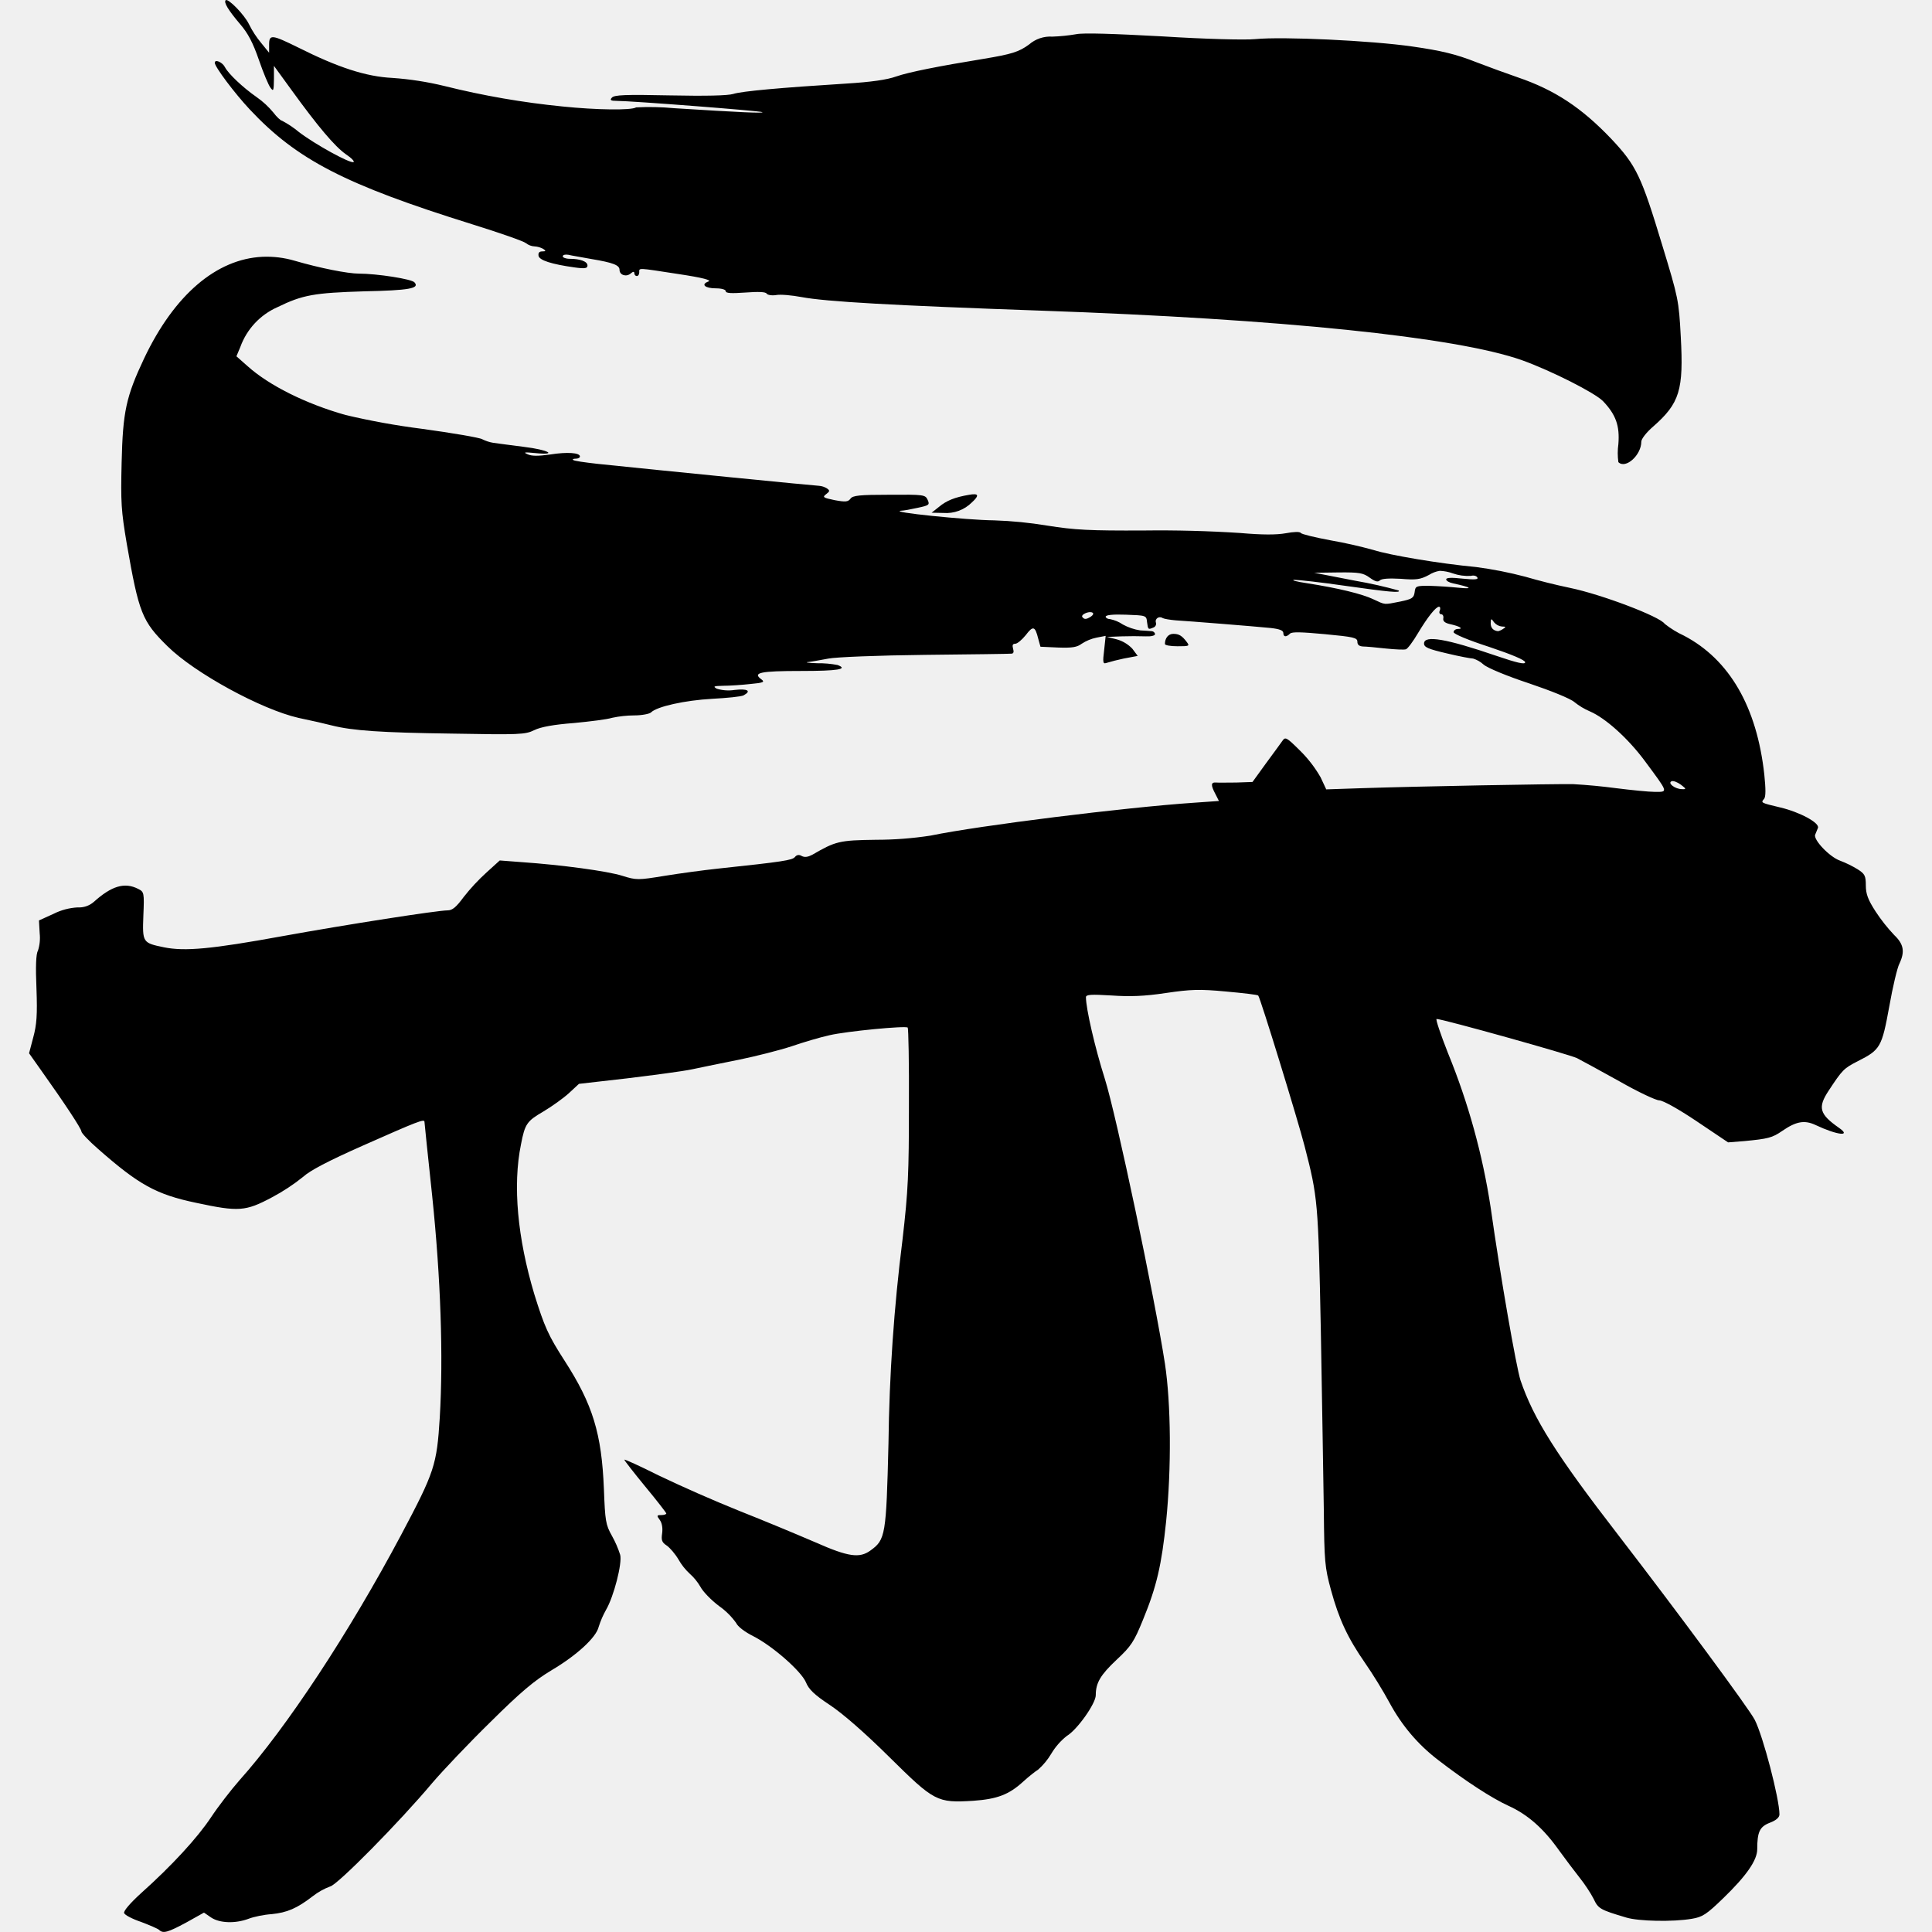
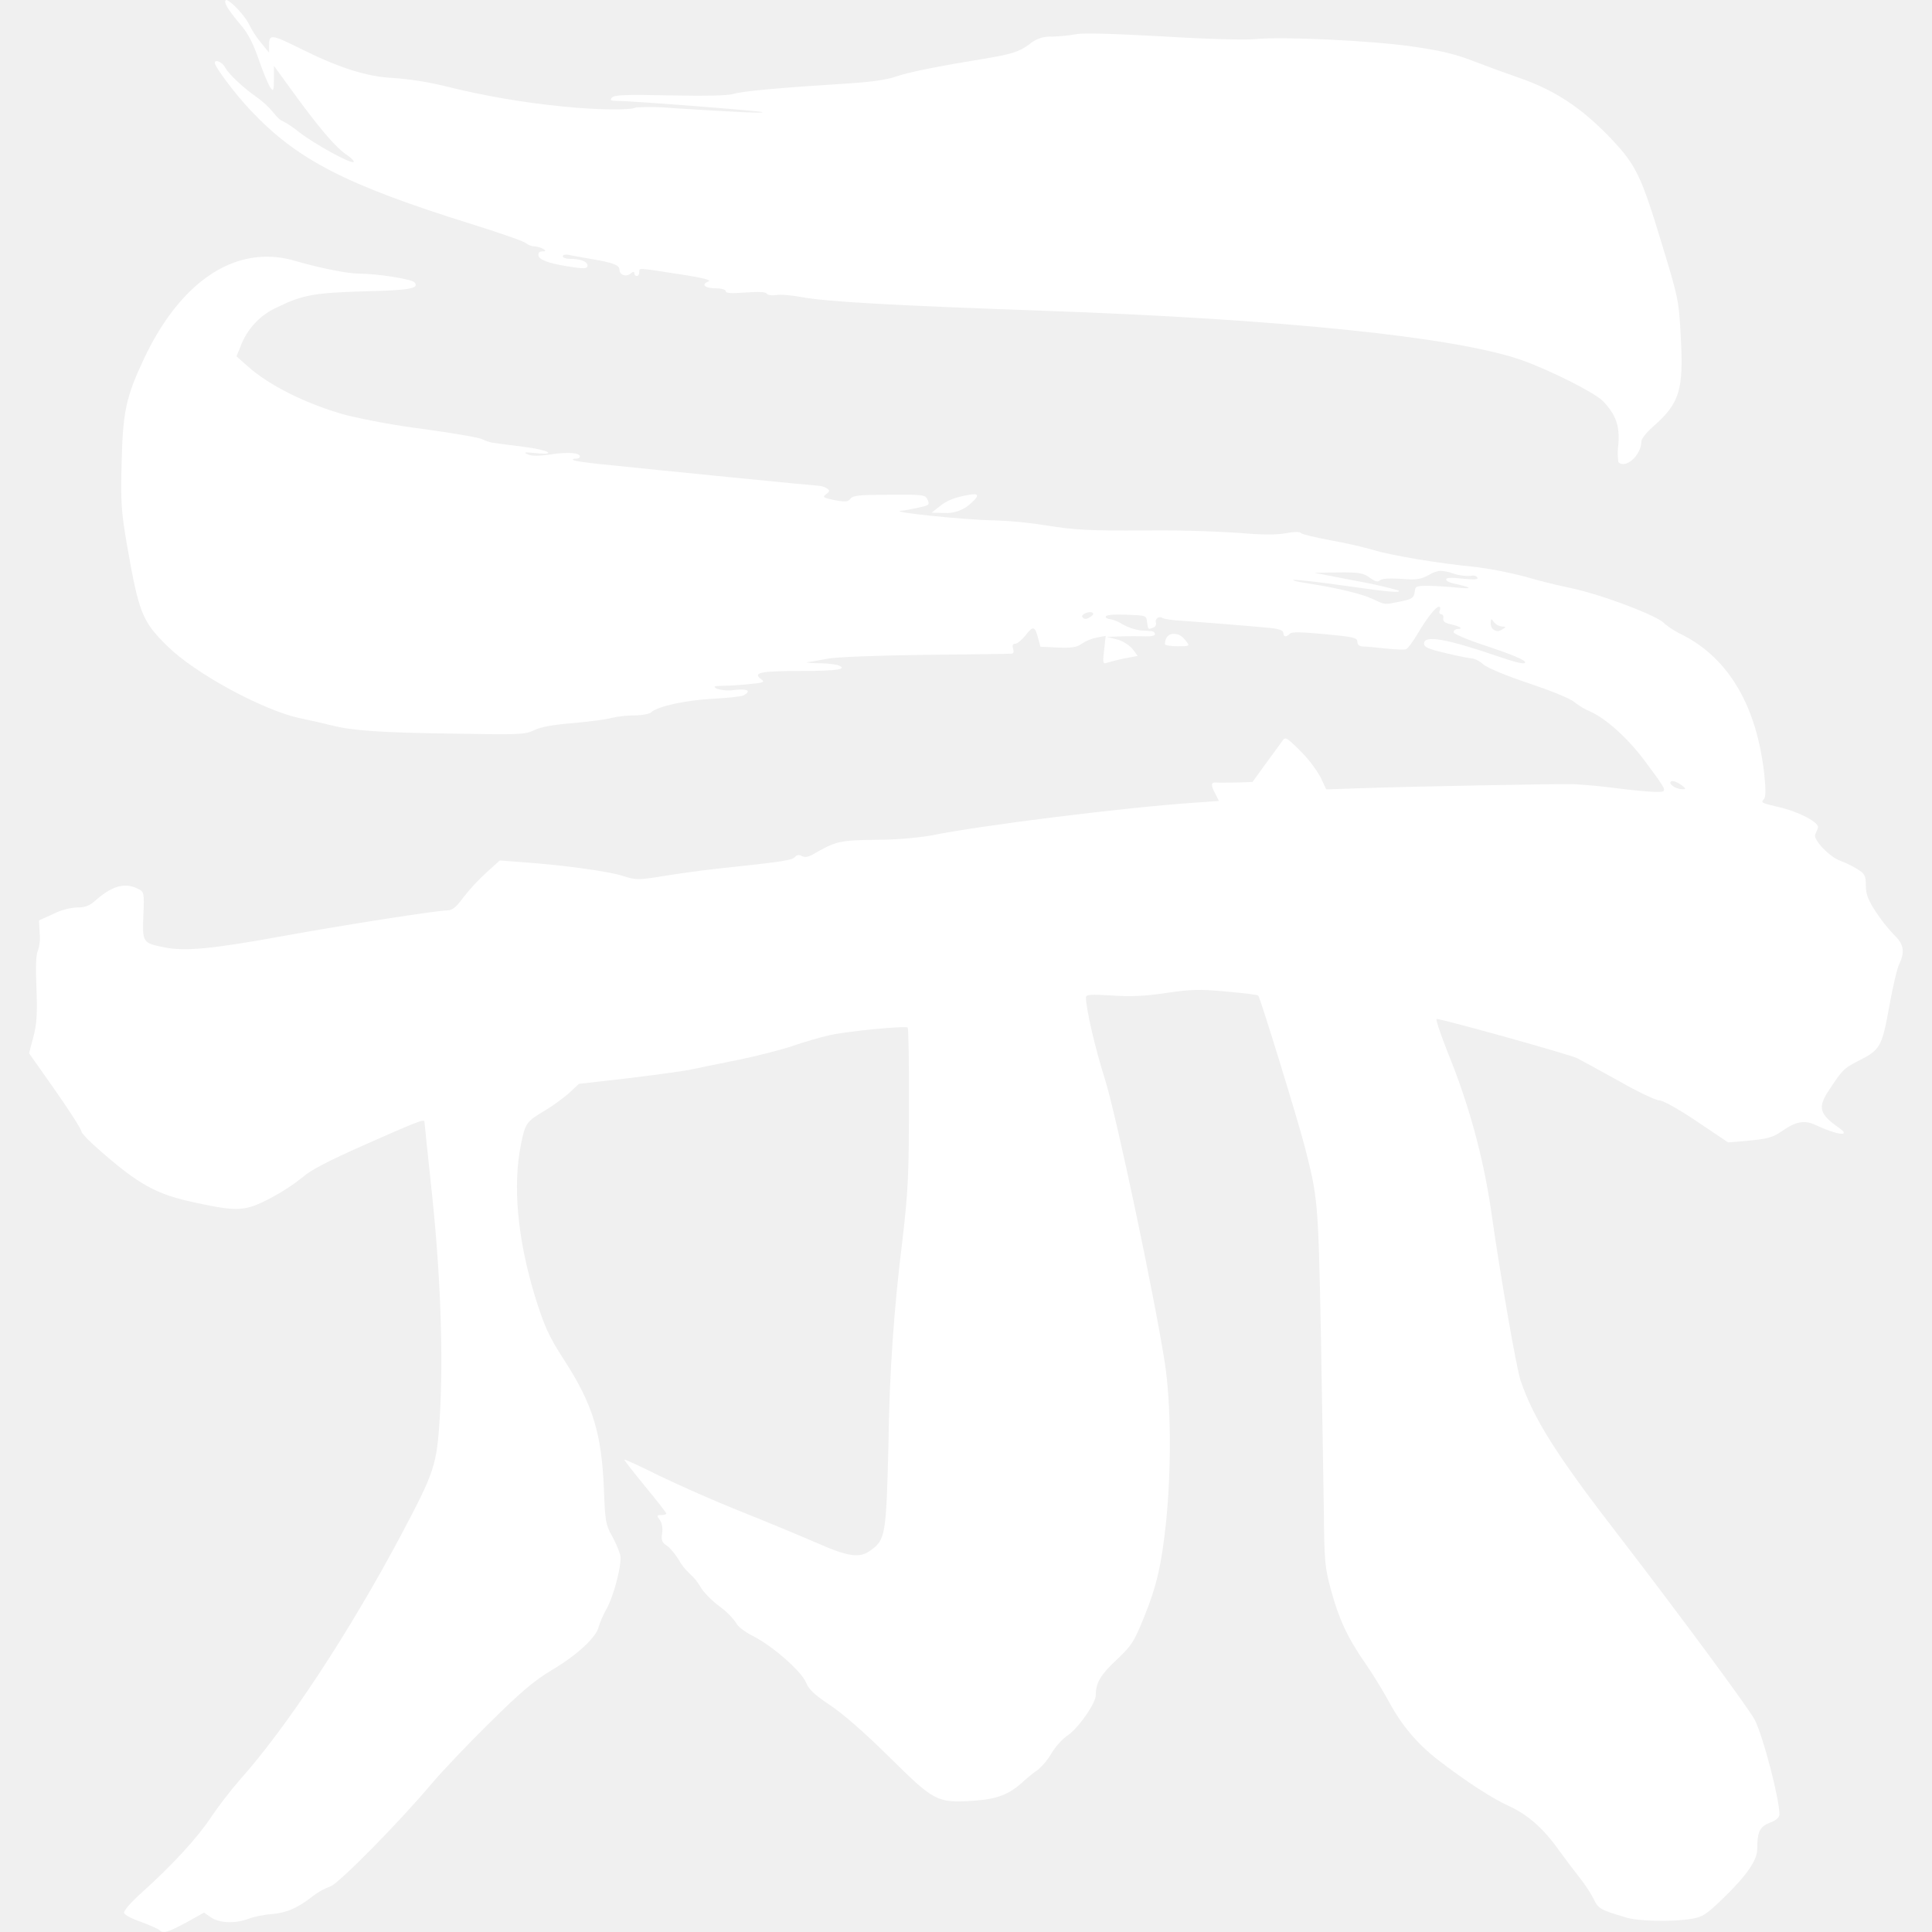
<svg xmlns="http://www.w3.org/2000/svg" width="192" height="192" viewBox="0 0 192 192" fill="none">
  <g clip-path="url(#clip0_1_2)">
-     <path d="M22.424 0.024C22.224 0.24 22.664 0.984 23.864 2.4C24.648 3.304 25.144 4.264 25.728 5.952C26.168 7.232 26.688 8.48 26.888 8.728C27.176 9.12 27.208 9.024 27.224 7.848V6.544L28.968 8.944C31.616 12.6 33.264 14.544 34.368 15.328C34.928 15.696 35.272 16.064 35.128 16.112C34.736 16.232 31.304 14.344 29.704 13.12C29.183 12.685 28.617 12.307 28.016 11.992C27.896 11.992 27.496 11.624 27.16 11.176C26.682 10.597 26.128 10.086 25.512 9.656C24.144 8.704 22.696 7.336 22.352 6.672C22.104 6.176 21.344 5.856 21.344 6.24C21.344 6.64 23.304 9.256 24.824 10.88C29.488 15.856 34.248 18.336 46.976 22.304C49.672 23.144 52.056 23.976 52.272 24.168C52.52 24.362 52.822 24.474 53.136 24.488C53.428 24.507 53.712 24.588 53.968 24.728C54.288 24.928 54.256 24.984 53.888 24.984C53.592 24.984 53.472 25.128 53.52 25.424C53.6 25.864 54.8 26.256 57.104 26.576C58.136 26.72 58.384 26.672 58.384 26.384C58.384 25.984 57.664 25.72 56.616 25.72C56.216 25.72 55.928 25.592 55.928 25.48C55.928 25.32 56.168 25.272 56.488 25.32C56.784 25.4 57.816 25.56 58.744 25.736C60.952 26.104 61.568 26.352 61.568 26.816C61.568 27.336 62.232 27.552 62.672 27.184C62.912 26.968 63.04 26.968 63.04 27.16C63.04 27.312 63.16 27.432 63.28 27.432C63.432 27.432 63.528 27.264 63.528 27.064C63.528 26.6 63.288 26.6 67.408 27.232C69.856 27.6 70.768 27.848 70.4 27.976C69.616 28.264 70.056 28.656 71.16 28.656C71.72 28.656 72.12 28.784 72.12 28.928C72.12 29.152 72.68 29.168 74.072 29.072C75.352 28.976 76.088 29 76.184 29.176C76.288 29.32 76.704 29.392 77.144 29.32C77.56 29.24 78.712 29.344 79.64 29.52C82.096 29.984 88.696 30.352 103.456 30.872C127.32 31.704 144.712 33.488 151.24 35.792C154.136 36.832 158.496 39.032 159.312 39.872C160.592 41.216 160.976 42.32 160.832 44.136C160.748 44.731 160.748 45.334 160.832 45.928C161.544 46.64 163.112 45.24 163.112 43.888C163.112 43.624 163.624 42.96 164.288 42.392C166.928 40.072 167.328 38.76 167.032 33.44C166.84 29.856 166.792 29.616 165.192 24.368C163.112 17.496 162.624 16.448 160.12 13.792C157.176 10.704 154.504 8.936 150.84 7.688C149.445 7.203 148.059 6.697 146.68 6.168C144.688 5.384 143.264 5.04 140.376 4.624C136.28 4.032 127.472 3.616 124.728 3.888C123.744 3.984 119.816 3.888 115.528 3.616C110.648 3.352 107.656 3.248 106.944 3.4C106.164 3.533 105.375 3.613 104.584 3.64C103.738 3.585 102.904 3.867 102.264 4.424C101.256 5.16 100.544 5.384 97.744 5.848C93.232 6.584 90.312 7.168 89.088 7.592C88.128 7.936 86.56 8.152 84.128 8.304C77.488 8.72 73.712 9.064 72.872 9.336C72.312 9.504 70.152 9.552 66.552 9.48C62.152 9.384 61.032 9.432 60.808 9.704C60.584 9.944 60.688 10.024 61.272 10.024C62.72 10.024 75.648 11.024 75.768 11.144C75.896 11.272 73.584 11.168 66.992 10.752C65.737 10.633 64.475 10.607 63.216 10.672C62.744 10.976 59.264 10.928 55.928 10.584C51.958 10.193 48.022 9.511 44.152 8.544C42.46 8.133 40.737 7.865 39 7.744C36.376 7.616 33.584 6.704 29.632 4.72C27.032 3.44 26.744 3.384 26.744 4.432V5.24L25.952 4.264C25.482 3.7 25.079 3.082 24.752 2.424C24.312 1.488 22.672 -0.2 22.424 0.024ZM26.08 25.52C21.52 25.736 17.328 29.28 14.32 35.624C12.528 39.424 12.208 40.904 12.088 45.952C11.992 49.928 12.04 50.736 12.6 54.048C13.8 60.936 14.12 61.744 16.648 64.224C19.32 66.872 25.968 70.504 29.672 71.344C30.952 71.608 32.448 71.952 32.984 72.096C35.048 72.616 37.864 72.808 44.88 72.904C51.624 73.024 52.192 73.008 53.096 72.56C53.736 72.24 55.088 72 57.016 71.856C58.64 71.704 60.352 71.488 60.824 71.336C61.55 71.181 62.29 71.1 63.032 71.096C63.792 71.096 64.552 70.944 64.696 70.8C65.288 70.208 68.08 69.6 70.752 69.448C72.248 69.368 73.648 69.232 73.896 69.104C74.704 68.664 74.312 68.416 72.992 68.568C72.4 68.659 71.796 68.615 71.224 68.44C70.824 68.2 70.952 68.176 71.88 68.152C72.496 68.152 73.696 68.072 74.56 67.976C75.88 67.856 76.032 67.776 75.664 67.512C74.752 66.848 75.544 66.68 79.608 66.68C83.264 66.68 84.328 66.504 83.24 66.088C82.576 65.961 81.9 65.902 81.224 65.912C80.32 65.888 79.928 65.816 80.32 65.792C80.736 65.744 81.624 65.576 82.336 65.448C83.024 65.304 87.336 65.128 91.904 65.08C96.464 65.032 100.336 64.984 100.504 64.96C100.728 64.96 100.776 64.784 100.68 64.472C100.584 64.12 100.632 63.976 100.896 63.976C101.096 63.976 101.56 63.584 101.936 63.12C102.664 62.16 102.864 62.208 103.176 63.464L103.4 64.272L105.16 64.352C106.568 64.4 107.032 64.32 107.496 63.976C107.944 63.682 108.443 63.476 108.968 63.368L109.88 63.192L109.728 64.616C109.584 65.768 109.608 65.992 109.904 65.896C110.484 65.722 111.071 65.573 111.664 65.448L113.064 65.184L112.528 64.464C112.104 64.021 111.568 63.7 110.976 63.536L110 63.296L111.472 63.24C112.272 63.215 113.072 63.215 113.872 63.24C114.392 63.264 114.784 63.168 114.784 63.024C114.784 62.88 114.64 62.752 114.488 62.728C114.32 62.704 113.776 62.68 113.312 62.648C112.709 62.554 112.127 62.357 111.592 62.064C111.208 61.803 110.775 61.621 110.32 61.528C110.08 61.528 109.88 61.4 109.88 61.288C109.88 61.112 110.616 61.04 111.912 61.088C113.896 61.16 113.928 61.16 113.992 61.824C114.096 62.584 114.096 62.584 114.632 62.36C114.722 62.326 114.797 62.26 114.843 62.175C114.889 62.09 114.902 61.991 114.88 61.896C114.736 61.504 115.176 61.176 115.544 61.424C115.688 61.504 116.28 61.6 116.824 61.648C118.144 61.728 124.592 62.24 126.264 62.408C127.144 62.504 127.536 62.648 127.536 62.904C127.536 63.32 127.832 63.336 128.2 62.968C128.392 62.776 129.352 62.808 131.68 63.024C134.528 63.296 134.896 63.368 134.896 63.784C134.896 64.072 135.064 64.224 135.456 64.248C135.752 64.248 136.784 64.344 137.712 64.448C138.672 64.544 139.576 64.592 139.728 64.52C139.896 64.464 140.44 63.736 140.928 62.904C141.888 61.304 142.696 60.296 143.008 60.296C143.136 60.296 143.16 60.472 143.088 60.672C142.984 60.864 143.064 61.04 143.208 61.04C143.384 61.04 143.48 61.232 143.432 61.456C143.384 61.744 143.6 61.92 144.168 62.04C145.072 62.24 145.488 62.504 144.88 62.504C144.656 62.504 144.456 62.656 144.456 62.824C144.456 63 145.904 63.616 148.016 64.296C150.272 65.056 151.568 65.6 151.568 65.816C151.568 66.056 150.808 65.896 148.704 65.176C143.704 63.464 141.52 63.096 141.52 63.952C141.52 64.32 141.912 64.496 143.8 64.936C145.024 65.232 146.2 65.448 146.4 65.448C146.783 65.567 147.136 65.769 147.432 66.04C147.824 66.384 149.784 67.192 151.936 67.904C154.12 68.64 156.064 69.424 156.456 69.768C156.926 70.146 157.446 70.459 158 70.696C159.544 71.36 161.76 73.344 163.424 75.576C165.824 78.816 165.8 78.696 164.472 78.696C163.864 78.696 162.12 78.52 160.6 78.328C159.192 78.142 157.778 78.009 156.36 77.928C154.64 77.888 140.608 78.152 135.36 78.328L131.8 78.448L131.24 77.248C130.683 76.277 129.997 75.387 129.2 74.6C127.808 73.224 127.736 73.2 127.416 73.664C127.216 73.936 126.48 74.968 125.768 75.92L124.472 77.712L122.872 77.768C121.992 77.768 121.088 77.792 120.872 77.768C120.328 77.72 120.304 78.008 120.792 78.92L121.136 79.6L118.632 79.776C111.816 80.24 97.352 82.032 92.488 83.04C90.693 83.317 88.88 83.456 87.064 83.456C83.384 83.504 83.048 83.6 80.712 84.952C80.296 85.168 79.976 85.224 79.68 85.072C79.416 84.904 79.168 84.952 79 85.168C78.728 85.488 77.848 85.632 71.368 86.32C69.944 86.472 67.568 86.792 66.048 87.04C63.4 87.472 63.248 87.472 61.856 87.04C60.384 86.568 55.792 85.952 51.872 85.68L49.664 85.512L48.368 86.688C47.537 87.441 46.772 88.263 46.08 89.144C45.344 90.144 44.96 90.472 44.48 90.472C43.48 90.472 34.528 91.864 28.032 93.04C21.016 94.32 18.368 94.56 16.304 94.144C14.176 93.704 14.144 93.68 14.248 90.984C14.344 88.704 14.32 88.632 13.728 88.336C12.384 87.648 11.088 88.04 9.32 89.632C8.878 90.016 8.304 90.211 7.72 90.176C6.884 90.222 6.067 90.439 5.32 90.816L3.872 91.472L3.944 92.752C4.008 93.337 3.948 93.928 3.768 94.488C3.576 94.784 3.528 96.088 3.624 98.248C3.72 100.864 3.648 101.824 3.304 103.096L2.888 104.672L4.064 106.336C6.424 109.648 8.088 112.176 8.088 112.44C8.088 112.592 8.824 113.376 9.752 114.184C13.8 117.744 15.52 118.704 19.496 119.536C23.712 120.44 24.4 120.392 27.024 118.992C28.127 118.408 29.172 117.719 30.144 116.936C30.784 116.344 32.592 115.384 36.08 113.84C41.496 111.44 42.184 111.168 42.184 111.488C42.184 111.584 42.528 114.896 42.944 118.792C43.8 126.992 44.064 134.84 43.704 140.872C43.408 145.608 43.192 146.264 39.856 152.552C34.68 162.28 28.472 171.704 23.792 176.928C22.952 177.888 21.68 179.528 20.968 180.608C19.616 182.64 17.12 185.368 14 188.16C12.944 189.12 12.256 189.92 12.336 190.12C12.408 190.32 13.168 190.712 14.024 191C14.864 191.32 15.672 191.664 15.816 191.792C16.208 192.184 16.696 192.032 18.512 191.056L20.272 190.072L20.992 190.568C21.848 191.128 23.392 191.176 24.696 190.688C25.208 190.488 26.24 190.272 27 190.224C28.52 190.072 29.504 189.664 31.096 188.432C31.618 188.028 32.198 187.704 32.816 187.472C33.528 187.328 39.68 181.096 42.976 177.168C44 175.968 46.576 173.248 48.736 171.136C51.752 168.144 53.096 167.016 54.816 165.984C57.296 164.52 59.256 162.728 59.496 161.672C59.683 161.083 59.929 160.515 60.232 159.976C60.992 158.68 61.856 155.344 61.632 154.512C61.426 153.865 61.155 153.241 60.824 152.648C60.184 151.52 60.136 151.128 60.016 147.984C59.792 142.464 58.912 139.576 56.112 135.232C54.496 132.728 54.104 131.848 53.096 128.608C51.432 123.04 50.936 117.808 51.776 113.72C52.168 111.68 52.36 111.416 54.008 110.456C54.864 109.944 55.992 109.136 56.536 108.64L57.536 107.712L62.296 107.168C64.92 106.848 67.864 106.464 68.792 106.264C69.752 106.064 71.856 105.624 73.48 105.304C75.12 104.968 77.456 104.376 78.656 103.984C79.856 103.568 81.552 103.072 82.432 102.88C84.152 102.48 90.008 101.92 90.208 102.12C90.28 102.2 90.352 105.704 90.328 109.92C90.328 116.544 90.256 118.336 89.688 123.216C88.841 129.92 88.376 136.667 88.296 143.424C88.072 152.592 88 153.008 86.504 154.088C85.424 154.872 84.32 154.728 81.064 153.288C78.542 152.207 76.006 151.159 73.456 150.144C70.747 149.048 68.071 147.872 65.432 146.616C63.568 145.68 62.048 144.992 62.048 145.064C62.048 145.144 62.984 146.344 64.128 147.736C65.288 149.136 66.216 150.336 66.216 150.408C66.216 150.488 66 150.568 65.704 150.568C65.264 150.568 65.24 150.608 65.584 151.072C65.8 151.392 65.872 151.88 65.8 152.4C65.704 153.064 65.776 153.28 66.264 153.6C66.584 153.824 67.104 154.432 67.424 154.976C67.722 155.503 68.1 155.981 68.544 156.392C68.966 156.767 69.325 157.208 69.608 157.696C69.848 158.16 70.68 159.024 71.472 159.616C72.121 160.073 72.689 160.636 73.152 161.28C73.312 161.648 74.024 162.184 74.856 162.6C76.792 163.584 79.632 166.088 80.096 167.192C80.368 167.872 80.912 168.416 82.48 169.448C83.736 170.28 85.936 172.192 88.392 174.624C92.856 179.032 93.104 179.184 96.728 178.96C99.088 178.792 100.264 178.352 101.664 177.072C102.224 176.56 102.912 176.016 103.16 175.872C103.681 175.411 104.126 174.871 104.48 174.272C104.883 173.596 105.406 173 106.024 172.512C107.056 171.896 108.896 169.296 108.896 168.464C108.896 167.24 109.36 166.456 110.976 164.936C112.4 163.608 112.696 163.168 113.584 160.984C114.96 157.648 115.44 155.488 115.888 151.2C116.424 145.904 116.376 139.504 115.768 135.504C114.76 128.976 110.936 110.8 109.784 107.168C108.824 104.152 107.92 100.232 107.92 99.104C107.92 98.832 108.432 98.808 110.44 98.928C112.28 99.056 113.72 99.008 115.84 98.688C118.336 98.32 119.2 98.288 121.84 98.536C123.536 98.688 124.984 98.856 125.04 98.936C125.232 99.096 129.008 111.392 129.648 113.896C130.968 119.016 131 119.384 131.264 132.288C131.392 139.032 131.504 147.032 131.56 150.072C131.608 155.192 131.656 155.752 132.272 158.016C133.056 160.888 133.912 162.752 135.68 165.296C136.392 166.312 137.472 168.072 138.08 169.2C139.312 171.48 140.904 173.368 142.96 174.936C145.664 177.024 148.288 178.72 149.904 179.456C151.848 180.336 153.416 181.736 154.96 183.92C155.6 184.8 156.504 186 156.992 186.616C157.488 187.232 158.096 188.16 158.368 188.696C158.832 189.68 158.984 189.784 161.632 190.568C162.856 190.936 166.24 191.008 168.128 190.688C169.184 190.512 169.576 190.272 171.272 188.624C173.552 186.416 174.632 184.872 174.632 183.768C174.632 182.056 174.872 181.536 175.88 181.144C176.52 180.904 176.84 180.608 176.84 180.312C176.84 178.768 175.216 172.536 174.384 170.912C173.84 169.84 166.808 160.32 160.896 152.648C154.616 144.528 152.408 140.992 151.104 137.168C150.688 135.864 149.12 126.96 148.144 120.024C147.343 114.749 145.917 109.587 143.896 104.648C143.16 102.784 142.648 101.264 142.768 101.264C143.36 101.264 155.992 104.792 156.728 105.16C157.192 105.4 159.104 106.44 160.944 107.464C162.784 108.52 164.576 109.352 164.888 109.352C165.256 109.352 166.808 110.216 168.616 111.432L171.736 113.528L173.352 113.4C175.688 113.176 176.12 113.08 177.112 112.392C178.504 111.432 179.336 111.288 180.44 111.808C182.576 112.816 184.048 112.984 182.752 112.08C180.808 110.72 180.616 110.064 181.744 108.368C183.096 106.312 183.24 106.168 184.632 105.456C186.872 104.328 187.016 104.056 187.752 100.032C188.096 98.072 188.552 96.16 188.76 95.768C189.32 94.584 189.2 93.832 188.24 92.92C187.559 92.2 186.944 91.421 186.4 90.592C185.64 89.416 185.424 88.848 185.424 87.992C185.424 87.032 185.32 86.84 184.616 86.392C184.062 86.054 183.479 85.767 182.872 85.536C181.816 85.168 180.176 83.432 180.392 82.944C180.487 82.725 180.578 82.503 180.664 82.28C180.864 81.784 178.872 80.704 176.904 80.24C174.952 79.776 174.976 79.776 175.32 79.384C175.488 79.16 175.48 78.4 175.336 76.984C174.6 70.264 171.88 65.544 167.344 63.168C166.662 62.855 166.02 62.46 165.432 61.992C164.968 61.28 159.176 59.072 155.992 58.416C154.507 58.104 153.034 57.736 151.576 57.312C149.971 56.889 148.341 56.568 146.696 56.352C143.04 56.008 138.112 55.176 136.488 54.656C135.083 54.269 133.66 53.948 132.224 53.696C130.68 53.408 129.352 53.088 129.28 52.968C129.184 52.824 128.592 52.84 127.784 52.992C126.848 53.16 125.456 53.16 123.248 52.968C120.063 52.763 116.871 52.68 113.68 52.72C108.288 52.744 106.816 52.672 104.064 52.232C102.32 51.943 100.559 51.77 98.792 51.712C96.096 51.688 88.152 50.88 89.568 50.752C89.792 50.752 90.528 50.616 91.208 50.464C92.336 50.224 92.408 50.168 92.192 49.68C91.952 49.16 91.824 49.144 88.368 49.168C85.424 49.168 84.736 49.24 84.52 49.56C84.272 49.88 84.024 49.904 82.944 49.704C81.792 49.464 81.72 49.408 82.088 49.12C82.48 48.824 82.488 48.752 82.168 48.528C81.935 48.387 81.672 48.302 81.4 48.28C81.08 48.28 65.752 46.76 59.376 46.096C58.12 45.952 57.024 45.808 56.952 45.704C56.872 45.632 57 45.584 57.216 45.584C57.456 45.584 57.632 45.488 57.632 45.36C57.632 44.992 56.384 44.896 54.672 45.168C53.472 45.336 52.832 45.336 52.432 45.144C51.968 44.944 52.112 44.92 53.176 45.024C55.496 45.264 54.52 44.704 52.064 44.408C50.744 44.232 49.368 44.064 49.024 44.008C48.64 43.944 48.268 43.823 47.92 43.648C47.68 43.496 44.976 43.032 41.936 42.616C39.38 42.292 36.843 41.833 34.336 41.24C30.36 40.12 26.704 38.28 24.6 36.384L23.496 35.408L23.888 34.472C24.203 33.6 24.692 32.801 25.324 32.124C25.957 31.446 26.72 30.903 27.568 30.528C30.088 29.296 31.248 29.104 36.176 28.952C40.656 28.856 41.72 28.664 41.2 28.072C40.96 27.728 37.424 27.192 35.664 27.192C34.56 27.192 31.808 26.648 29.28 25.912C28.242 25.606 27.161 25.474 26.08 25.52ZM96.88 49.12C96.697 49.116 96.515 49.132 96.336 49.168C94.896 49.408 94.056 49.752 93.32 50.368L92.584 50.952L93.76 50.976C94.278 51.016 94.799 50.943 95.287 50.762C95.774 50.581 96.217 50.297 96.584 49.928C97.152 49.408 97.256 49.144 96.88 49.12ZM143.088 56.728C143.531 56.745 143.968 56.832 144.384 56.984C144.959 57.184 145.568 57.268 146.176 57.232C146.416 57.16 146.712 57.208 146.816 57.384C146.936 57.6 146.576 57.624 145.344 57.504C144.264 57.384 143.72 57.4 143.72 57.576C143.72 57.72 144.016 57.896 144.408 57.976C146.2 58.36 146.488 58.56 144.952 58.408C143.973 58.312 142.991 58.248 142.008 58.216C140.728 58.216 140.656 58.24 140.584 58.856C140.504 59.416 140.344 59.536 139.144 59.784C137.496 60.104 137.72 60.128 136.488 59.56C135.384 59.024 132.952 58.44 129.936 57.968C128.816 57.8 128.256 57.648 128.64 57.624C129.056 57.624 131.312 57.872 133.672 58.216C138.032 58.832 139.264 58.952 138.992 58.68C137.585 58.29 136.159 57.969 134.72 57.72L130.6 56.92L133 56.888C135.112 56.864 135.48 56.944 136.12 57.408C136.664 57.8 136.928 57.872 137.128 57.68C137.296 57.504 138.032 57.456 139.184 57.52C140.728 57.648 141.144 57.6 142.008 57.136C142.336 56.93 142.704 56.785 143.088 56.728ZM108.312 60.832C108.432 60.832 108.544 60.848 108.6 60.912C108.704 60.992 108.6 61.152 108.408 61.28C107.944 61.576 107.744 61.576 107.552 61.304C107.44 61.104 107.952 60.848 108.312 60.832ZM148.208 61.552C148.256 61.536 148.336 61.632 148.48 61.848C148.678 62.083 148.959 62.233 149.264 62.264C149.664 62.264 149.688 62.312 149.368 62.504C149.22 62.608 149.055 62.684 148.88 62.728C148.384 62.68 148.144 62.384 148.144 61.944C148.152 61.704 148.16 61.568 148.208 61.552ZM116.6 62.992C116.104 62.992 115.768 63.416 115.768 64C115.768 64.128 116.328 64.224 117.016 64.224C118.192 64.224 118.24 64.2 117.944 63.808C117.464 63.168 117.16 62.992 116.6 62.992ZM166.12 77.64C166.288 77.568 166.712 77.736 167.048 77.984C167.592 78.4 167.592 78.448 167.152 78.424C166.464 78.424 165.688 77.816 166.12 77.64Z" fill="black" />
+     <path d="M22.424 0.024C22.224 0.24 22.664 0.984 23.864 2.4C24.648 3.304 25.144 4.264 25.728 5.952C26.168 7.232 26.688 8.48 26.888 8.728C27.176 9.12 27.208 9.024 27.224 7.848V6.544L28.968 8.944C31.616 12.6 33.264 14.544 34.368 15.328C34.928 15.696 35.272 16.064 35.128 16.112C34.736 16.232 31.304 14.344 29.704 13.12C29.183 12.685 28.617 12.307 28.016 11.992C27.896 11.992 27.496 11.624 27.16 11.176C26.682 10.597 26.128 10.086 25.512 9.656C24.144 8.704 22.696 7.336 22.352 6.672C22.104 6.176 21.344 5.856 21.344 6.24C21.344 6.64 23.304 9.256 24.824 10.88C29.488 15.856 34.248 18.336 46.976 22.304C49.672 23.144 52.056 23.976 52.272 24.168C52.52 24.362 52.822 24.474 53.136 24.488C53.428 24.507 53.712 24.588 53.968 24.728C54.288 24.928 54.256 24.984 53.888 24.984C53.592 24.984 53.472 25.128 53.52 25.424C53.6 25.864 54.8 26.256 57.104 26.576C58.136 26.72 58.384 26.672 58.384 26.384C58.384 25.984 57.664 25.72 56.616 25.72C56.216 25.72 55.928 25.592 55.928 25.48C55.928 25.32 56.168 25.272 56.488 25.32C56.784 25.4 57.816 25.56 58.744 25.736C60.952 26.104 61.568 26.352 61.568 26.816C61.568 27.336 62.232 27.552 62.672 27.184C62.912 26.968 63.04 26.968 63.04 27.16C63.04 27.312 63.16 27.432 63.28 27.432C63.432 27.432 63.528 27.264 63.528 27.064C63.528 26.6 63.288 26.6 67.408 27.232C69.856 27.6 70.768 27.848 70.4 27.976C69.616 28.264 70.056 28.656 71.16 28.656C71.72 28.656 72.12 28.784 72.12 28.928C72.12 29.152 72.68 29.168 74.072 29.072C75.352 28.976 76.088 29 76.184 29.176C76.288 29.32 76.704 29.392 77.144 29.32C77.56 29.24 78.712 29.344 79.64 29.52C82.096 29.984 88.696 30.352 103.456 30.872C127.32 31.704 144.712 33.488 151.24 35.792C154.136 36.832 158.496 39.032 159.312 39.872C160.592 41.216 160.976 42.32 160.832 44.136C160.748 44.731 160.748 45.334 160.832 45.928C161.544 46.64 163.112 45.24 163.112 43.888C163.112 43.624 163.624 42.96 164.288 42.392C166.928 40.072 167.328 38.76 167.032 33.44C166.84 29.856 166.792 29.616 165.192 24.368C163.112 17.496 162.624 16.448 160.12 13.792C157.176 10.704 154.504 8.936 150.84 7.688C149.445 7.203 148.059 6.697 146.68 6.168C144.688 5.384 143.264 5.04 140.376 4.624C136.28 4.032 127.472 3.616 124.728 3.888C123.744 3.984 119.816 3.888 115.528 3.616C110.648 3.352 107.656 3.248 106.944 3.4C106.164 3.533 105.375 3.613 104.584 3.64C103.738 3.585 102.904 3.867 102.264 4.424C101.256 5.16 100.544 5.384 97.744 5.848C93.232 6.584 90.312 7.168 89.088 7.592C88.128 7.936 86.56 8.152 84.128 8.304C77.488 8.72 73.712 9.064 72.872 9.336C72.312 9.504 70.152 9.552 66.552 9.48C62.152 9.384 61.032 9.432 60.808 9.704C60.584 9.944 60.688 10.024 61.272 10.024C62.72 10.024 75.648 11.024 75.768 11.144C75.896 11.272 73.584 11.168 66.992 10.752C65.737 10.633 64.475 10.607 63.216 10.672C62.744 10.976 59.264 10.928 55.928 10.584C51.958 10.193 48.022 9.511 44.152 8.544C42.46 8.133 40.737 7.865 39 7.744C36.376 7.616 33.584 6.704 29.632 4.72C27.032 3.44 26.744 3.384 26.744 4.432V5.24L25.952 4.264C25.482 3.7 25.079 3.082 24.752 2.424C24.312 1.488 22.672 -0.2 22.424 0.024ZM26.08 25.52C21.52 25.736 17.328 29.28 14.32 35.624C12.528 39.424 12.208 40.904 12.088 45.952C11.992 49.928 12.04 50.736 12.6 54.048C13.8 60.936 14.12 61.744 16.648 64.224C19.32 66.872 25.968 70.504 29.672 71.344C30.952 71.608 32.448 71.952 32.984 72.096C35.048 72.616 37.864 72.808 44.88 72.904C51.624 73.024 52.192 73.008 53.096 72.56C53.736 72.24 55.088 72 57.016 71.856C58.64 71.704 60.352 71.488 60.824 71.336C61.55 71.181 62.29 71.1 63.032 71.096C63.792 71.096 64.552 70.944 64.696 70.8C65.288 70.208 68.08 69.6 70.752 69.448C72.248 69.368 73.648 69.232 73.896 69.104C74.704 68.664 74.312 68.416 72.992 68.568C72.4 68.659 71.796 68.615 71.224 68.44C70.824 68.2 70.952 68.176 71.88 68.152C72.496 68.152 73.696 68.072 74.56 67.976C75.88 67.856 76.032 67.776 75.664 67.512C74.752 66.848 75.544 66.68 79.608 66.68C83.264 66.68 84.328 66.504 83.24 66.088C82.576 65.961 81.9 65.902 81.224 65.912C80.32 65.888 79.928 65.816 80.32 65.792C80.736 65.744 81.624 65.576 82.336 65.448C83.024 65.304 87.336 65.128 91.904 65.08C96.464 65.032 100.336 64.984 100.504 64.96C100.728 64.96 100.776 64.784 100.68 64.472C100.584 64.12 100.632 63.976 100.896 63.976C101.096 63.976 101.56 63.584 101.936 63.12C102.664 62.16 102.864 62.208 103.176 63.464L103.4 64.272L105.16 64.352C106.568 64.4 107.032 64.32 107.496 63.976C107.944 63.682 108.443 63.476 108.968 63.368L109.88 63.192L109.728 64.616C109.584 65.768 109.608 65.992 109.904 65.896C110.484 65.722 111.071 65.573 111.664 65.448L113.064 65.184L112.528 64.464C112.104 64.021 111.568 63.7 110.976 63.536L110 63.296L111.472 63.24C112.272 63.215 113.072 63.215 113.872 63.24C114.392 63.264 114.784 63.168 114.784 63.024C114.784 62.88 114.64 62.752 114.488 62.728C114.32 62.704 113.776 62.68 113.312 62.648C112.709 62.554 112.127 62.357 111.592 62.064C111.208 61.803 110.775 61.621 110.32 61.528C110.08 61.528 109.88 61.4 109.88 61.288C109.88 61.112 110.616 61.04 111.912 61.088C113.896 61.16 113.928 61.16 113.992 61.824C114.096 62.584 114.096 62.584 114.632 62.36C114.722 62.326 114.797 62.26 114.843 62.175C114.889 62.09 114.902 61.991 114.88 61.896C114.736 61.504 115.176 61.176 115.544 61.424C115.688 61.504 116.28 61.6 116.824 61.648C118.144 61.728 124.592 62.24 126.264 62.408C127.144 62.504 127.536 62.648 127.536 62.904C127.536 63.32 127.832 63.336 128.2 62.968C128.392 62.776 129.352 62.808 131.68 63.024C134.528 63.296 134.896 63.368 134.896 63.784C134.896 64.072 135.064 64.224 135.456 64.248C135.752 64.248 136.784 64.344 137.712 64.448C138.672 64.544 139.576 64.592 139.728 64.52C139.896 64.464 140.44 63.736 140.928 62.904C141.888 61.304 142.696 60.296 143.008 60.296C143.136 60.296 143.16 60.472 143.088 60.672C142.984 60.864 143.064 61.04 143.208 61.04C143.384 61.04 143.48 61.232 143.432 61.456C143.384 61.744 143.6 61.92 144.168 62.04C145.072 62.24 145.488 62.504 144.88 62.504C144.656 62.504 144.456 62.656 144.456 62.824C144.456 63 145.904 63.616 148.016 64.296C150.272 65.056 151.568 65.6 151.568 65.816C151.568 66.056 150.808 65.896 148.704 65.176C143.704 63.464 141.52 63.096 141.52 63.952C141.52 64.32 141.912 64.496 143.8 64.936C145.024 65.232 146.2 65.448 146.4 65.448C146.783 65.567 147.136 65.769 147.432 66.04C147.824 66.384 149.784 67.192 151.936 67.904C154.12 68.64 156.064 69.424 156.456 69.768C156.926 70.146 157.446 70.459 158 70.696C159.544 71.36 161.76 73.344 163.424 75.576C165.824 78.816 165.8 78.696 164.472 78.696C163.864 78.696 162.12 78.52 160.6 78.328C159.192 78.142 157.778 78.009 156.36 77.928C154.64 77.888 140.608 78.152 135.36 78.328L131.8 78.448L131.24 77.248C130.683 76.277 129.997 75.387 129.2 74.6C127.808 73.224 127.736 73.2 127.416 73.664C127.216 73.936 126.48 74.968 125.768 75.92L124.472 77.712L122.872 77.768C121.992 77.768 121.088 77.792 120.872 77.768C120.328 77.72 120.304 78.008 120.792 78.92L121.136 79.6L118.632 79.776C111.816 80.24 97.352 82.032 92.488 83.04C90.693 83.317 88.88 83.456 87.064 83.456C83.384 83.504 83.048 83.6 80.712 84.952C80.296 85.168 79.976 85.224 79.68 85.072C79.416 84.904 79.168 84.952 79 85.168C78.728 85.488 77.848 85.632 71.368 86.32C69.944 86.472 67.568 86.792 66.048 87.04C63.4 87.472 63.248 87.472 61.856 87.04C60.384 86.568 55.792 85.952 51.872 85.68L49.664 85.512L48.368 86.688C47.537 87.441 46.772 88.263 46.08 89.144C45.344 90.144 44.96 90.472 44.48 90.472C43.48 90.472 34.528 91.864 28.032 93.04C21.016 94.32 18.368 94.56 16.304 94.144C14.176 93.704 14.144 93.68 14.248 90.984C14.344 88.704 14.32 88.632 13.728 88.336C12.384 87.648 11.088 88.04 9.32 89.632C8.878 90.016 8.304 90.211 7.72 90.176C6.884 90.222 6.067 90.439 5.32 90.816L3.872 91.472L3.944 92.752C4.008 93.337 3.948 93.928 3.768 94.488C3.576 94.784 3.528 96.088 3.624 98.248C3.72 100.864 3.648 101.824 3.304 103.096L2.888 104.672L4.064 106.336C6.424 109.648 8.088 112.176 8.088 112.44C8.088 112.592 8.824 113.376 9.752 114.184C13.8 117.744 15.52 118.704 19.496 119.536C23.712 120.44 24.4 120.392 27.024 118.992C28.127 118.408 29.172 117.719 30.144 116.936C30.784 116.344 32.592 115.384 36.08 113.84C41.496 111.44 42.184 111.168 42.184 111.488C42.184 111.584 42.528 114.896 42.944 118.792C43.8 126.992 44.064 134.84 43.704 140.872C43.408 145.608 43.192 146.264 39.856 152.552C34.68 162.28 28.472 171.704 23.792 176.928C22.952 177.888 21.68 179.528 20.968 180.608C19.616 182.64 17.12 185.368 14 188.16C12.944 189.12 12.256 189.92 12.336 190.12C12.408 190.32 13.168 190.712 14.024 191C14.864 191.32 15.672 191.664 15.816 191.792C16.208 192.184 16.696 192.032 18.512 191.056L20.272 190.072L20.992 190.568C21.848 191.128 23.392 191.176 24.696 190.688C25.208 190.488 26.24 190.272 27 190.224C28.52 190.072 29.504 189.664 31.096 188.432C31.618 188.028 32.198 187.704 32.816 187.472C33.528 187.328 39.68 181.096 42.976 177.168C44 175.968 46.576 173.248 48.736 171.136C51.752 168.144 53.096 167.016 54.816 165.984C57.296 164.52 59.256 162.728 59.496 161.672C59.683 161.083 59.929 160.515 60.232 159.976C60.992 158.68 61.856 155.344 61.632 154.512C61.426 153.865 61.155 153.241 60.824 152.648C60.184 151.52 60.136 151.128 60.016 147.984C59.792 142.464 58.912 139.576 56.112 135.232C54.496 132.728 54.104 131.848 53.096 128.608C51.432 123.04 50.936 117.808 51.776 113.72C52.168 111.68 52.36 111.416 54.008 110.456C54.864 109.944 55.992 109.136 56.536 108.64L57.536 107.712L62.296 107.168C64.92 106.848 67.864 106.464 68.792 106.264C69.752 106.064 71.856 105.624 73.48 105.304C75.12 104.968 77.456 104.376 78.656 103.984C79.856 103.568 81.552 103.072 82.432 102.88C84.152 102.48 90.008 101.92 90.208 102.12C90.28 102.2 90.352 105.704 90.328 109.92C90.328 116.544 90.256 118.336 89.688 123.216C88.841 129.92 88.376 136.667 88.296 143.424C88.072 152.592 88 153.008 86.504 154.088C85.424 154.872 84.32 154.728 81.064 153.288C78.542 152.207 76.006 151.159 73.456 150.144C70.747 149.048 68.071 147.872 65.432 146.616C63.568 145.68 62.048 144.992 62.048 145.064C62.048 145.144 62.984 146.344 64.128 147.736C65.288 149.136 66.216 150.336 66.216 150.408C66.216 150.488 66 150.568 65.704 150.568C65.264 150.568 65.24 150.608 65.584 151.072C65.8 151.392 65.872 151.88 65.8 152.4C65.704 153.064 65.776 153.28 66.264 153.6C66.584 153.824 67.104 154.432 67.424 154.976C67.722 155.503 68.1 155.981 68.544 156.392C68.966 156.767 69.325 157.208 69.608 157.696C69.848 158.16 70.68 159.024 71.472 159.616C72.121 160.073 72.689 160.636 73.152 161.28C73.312 161.648 74.024 162.184 74.856 162.6C76.792 163.584 79.632 166.088 80.096 167.192C80.368 167.872 80.912 168.416 82.48 169.448C83.736 170.28 85.936 172.192 88.392 174.624C92.856 179.032 93.104 179.184 96.728 178.96C99.088 178.792 100.264 178.352 101.664 177.072C102.224 176.56 102.912 176.016 103.16 175.872C103.681 175.411 104.126 174.871 104.48 174.272C104.883 173.596 105.406 173 106.024 172.512C107.056 171.896 108.896 169.296 108.896 168.464C108.896 167.24 109.36 166.456 110.976 164.936C112.4 163.608 112.696 163.168 113.584 160.984C114.96 157.648 115.44 155.488 115.888 151.2C116.424 145.904 116.376 139.504 115.768 135.504C114.76 128.976 110.936 110.8 109.784 107.168C108.824 104.152 107.92 100.232 107.92 99.104C107.92 98.832 108.432 98.808 110.44 98.928C112.28 99.056 113.72 99.008 115.84 98.688C118.336 98.32 119.2 98.288 121.84 98.536C123.536 98.688 124.984 98.856 125.04 98.936C125.232 99.096 129.008 111.392 129.648 113.896C130.968 119.016 131 119.384 131.264 132.288C131.392 139.032 131.504 147.032 131.56 150.072C131.608 155.192 131.656 155.752 132.272 158.016C133.056 160.888 133.912 162.752 135.68 165.296C136.392 166.312 137.472 168.072 138.08 169.2C139.312 171.48 140.904 173.368 142.96 174.936C145.664 177.024 148.288 178.72 149.904 179.456C151.848 180.336 153.416 181.736 154.96 183.92C155.6 184.8 156.504 186 156.992 186.616C157.488 187.232 158.096 188.16 158.368 188.696C158.832 189.68 158.984 189.784 161.632 190.568C162.856 190.936 166.24 191.008 168.128 190.688C169.184 190.512 169.576 190.272 171.272 188.624C173.552 186.416 174.632 184.872 174.632 183.768C174.632 182.056 174.872 181.536 175.88 181.144C176.52 180.904 176.84 180.608 176.84 180.312C176.84 178.768 175.216 172.536 174.384 170.912C173.84 169.84 166.808 160.32 160.896 152.648C154.616 144.528 152.408 140.992 151.104 137.168C150.688 135.864 149.12 126.96 148.144 120.024C147.343 114.749 145.917 109.587 143.896 104.648C143.16 102.784 142.648 101.264 142.768 101.264C143.36 101.264 155.992 104.792 156.728 105.16C157.192 105.4 159.104 106.44 160.944 107.464C162.784 108.52 164.576 109.352 164.888 109.352C165.256 109.352 166.808 110.216 168.616 111.432L171.736 113.528L173.352 113.4C175.688 113.176 176.12 113.08 177.112 112.392C178.504 111.432 179.336 111.288 180.44 111.808C182.576 112.816 184.048 112.984 182.752 112.08C180.808 110.72 180.616 110.064 181.744 108.368C183.096 106.312 183.24 106.168 184.632 105.456C186.872 104.328 187.016 104.056 187.752 100.032C188.096 98.072 188.552 96.16 188.76 95.768C189.32 94.584 189.2 93.832 188.24 92.92C187.559 92.2 186.944 91.421 186.4 90.592C185.64 89.416 185.424 88.848 185.424 87.992C185.424 87.032 185.32 86.84 184.616 86.392C184.062 86.054 183.479 85.767 182.872 85.536C181.816 85.168 180.176 83.432 180.392 82.944C180.487 82.725 180.578 82.503 180.664 82.28C180.864 81.784 178.872 80.704 176.904 80.24C174.952 79.776 174.976 79.776 175.32 79.384C175.488 79.16 175.48 78.4 175.336 76.984C174.6 70.264 171.88 65.544 167.344 63.168C166.662 62.855 166.02 62.46 165.432 61.992C164.968 61.28 159.176 59.072 155.992 58.416C154.507 58.104 153.034 57.736 151.576 57.312C149.971 56.889 148.341 56.568 146.696 56.352C143.04 56.008 138.112 55.176 136.488 54.656C135.083 54.269 133.66 53.948 132.224 53.696C130.68 53.408 129.352 53.088 129.28 52.968C129.184 52.824 128.592 52.84 127.784 52.992C126.848 53.16 125.456 53.16 123.248 52.968C120.063 52.763 116.871 52.68 113.68 52.72C108.288 52.744 106.816 52.672 104.064 52.232C102.32 51.943 100.559 51.77 98.792 51.712C96.096 51.688 88.152 50.88 89.568 50.752C89.792 50.752 90.528 50.616 91.208 50.464C92.336 50.224 92.408 50.168 92.192 49.68C91.952 49.16 91.824 49.144 88.368 49.168C85.424 49.168 84.736 49.24 84.52 49.56C84.272 49.88 84.024 49.904 82.944 49.704C81.792 49.464 81.72 49.408 82.088 49.12C82.48 48.824 82.488 48.752 82.168 48.528C81.935 48.387 81.672 48.302 81.4 48.28C81.08 48.28 65.752 46.76 59.376 46.096C58.12 45.952 57.024 45.808 56.952 45.704C56.872 45.632 57 45.584 57.216 45.584C57.456 45.584 57.632 45.488 57.632 45.36C57.632 44.992 56.384 44.896 54.672 45.168C53.472 45.336 52.832 45.336 52.432 45.144C51.968 44.944 52.112 44.92 53.176 45.024C55.496 45.264 54.52 44.704 52.064 44.408C50.744 44.232 49.368 44.064 49.024 44.008C48.64 43.944 48.268 43.823 47.92 43.648C47.68 43.496 44.976 43.032 41.936 42.616C39.38 42.292 36.843 41.833 34.336 41.24C30.36 40.12 26.704 38.28 24.6 36.384L23.496 35.408L23.888 34.472C24.203 33.6 24.692 32.801 25.324 32.124C25.957 31.446 26.72 30.903 27.568 30.528C30.088 29.296 31.248 29.104 36.176 28.952C40.656 28.856 41.72 28.664 41.2 28.072C40.96 27.728 37.424 27.192 35.664 27.192C34.56 27.192 31.808 26.648 29.28 25.912C28.242 25.606 27.161 25.474 26.08 25.52ZM96.88 49.12C96.697 49.116 96.515 49.132 96.336 49.168C94.896 49.408 94.056 49.752 93.32 50.368L92.584 50.952L93.76 50.976C94.278 51.016 94.799 50.943 95.287 50.762C95.774 50.581 96.217 50.297 96.584 49.928C97.152 49.408 97.256 49.144 96.88 49.12ZM143.088 56.728C143.531 56.745 143.968 56.832 144.384 56.984C144.959 57.184 145.568 57.268 146.176 57.232C146.416 57.16 146.712 57.208 146.816 57.384C146.936 57.6 146.576 57.624 145.344 57.504C144.264 57.384 143.72 57.4 143.72 57.576C143.72 57.72 144.016 57.896 144.408 57.976C146.2 58.36 146.488 58.56 144.952 58.408C143.973 58.312 142.991 58.248 142.008 58.216C140.728 58.216 140.656 58.24 140.584 58.856C140.504 59.416 140.344 59.536 139.144 59.784C137.496 60.104 137.72 60.128 136.488 59.56C135.384 59.024 132.952 58.44 129.936 57.968C128.816 57.8 128.256 57.648 128.64 57.624C129.056 57.624 131.312 57.872 133.672 58.216C138.032 58.832 139.264 58.952 138.992 58.68C137.585 58.29 136.159 57.969 134.72 57.72L130.6 56.92L133 56.888C135.112 56.864 135.48 56.944 136.12 57.408C136.664 57.8 136.928 57.872 137.128 57.68C137.296 57.504 138.032 57.456 139.184 57.52C140.728 57.648 141.144 57.6 142.008 57.136C142.336 56.93 142.704 56.785 143.088 56.728ZM108.312 60.832C108.432 60.832 108.544 60.848 108.6 60.912C108.704 60.992 108.6 61.152 108.408 61.28C107.944 61.576 107.744 61.576 107.552 61.304C107.44 61.104 107.952 60.848 108.312 60.832ZM148.208 61.552C148.256 61.536 148.336 61.632 148.48 61.848C148.678 62.083 148.959 62.233 149.264 62.264C149.664 62.264 149.688 62.312 149.368 62.504C149.22 62.608 149.055 62.684 148.88 62.728C148.384 62.68 148.144 62.384 148.144 61.944C148.152 61.704 148.16 61.568 148.208 61.552ZM116.6 62.992C116.104 62.992 115.768 63.416 115.768 64C115.768 64.128 116.328 64.224 117.016 64.224C118.192 64.224 118.24 64.2 117.944 63.808C117.464 63.168 117.16 62.992 116.6 62.992ZM166.12 77.64C166.288 77.568 166.712 77.736 167.048 77.984C167.592 78.4 167.592 78.448 167.152 78.424C166.464 78.424 165.688 77.816 166.12 77.64Z" fill="white" />
  </g>
  <defs>
    <clipPath id="clip0_1_2">
      <rect width="192" height="192" fill="white" />
    </clipPath>
  </defs>
</svg>
